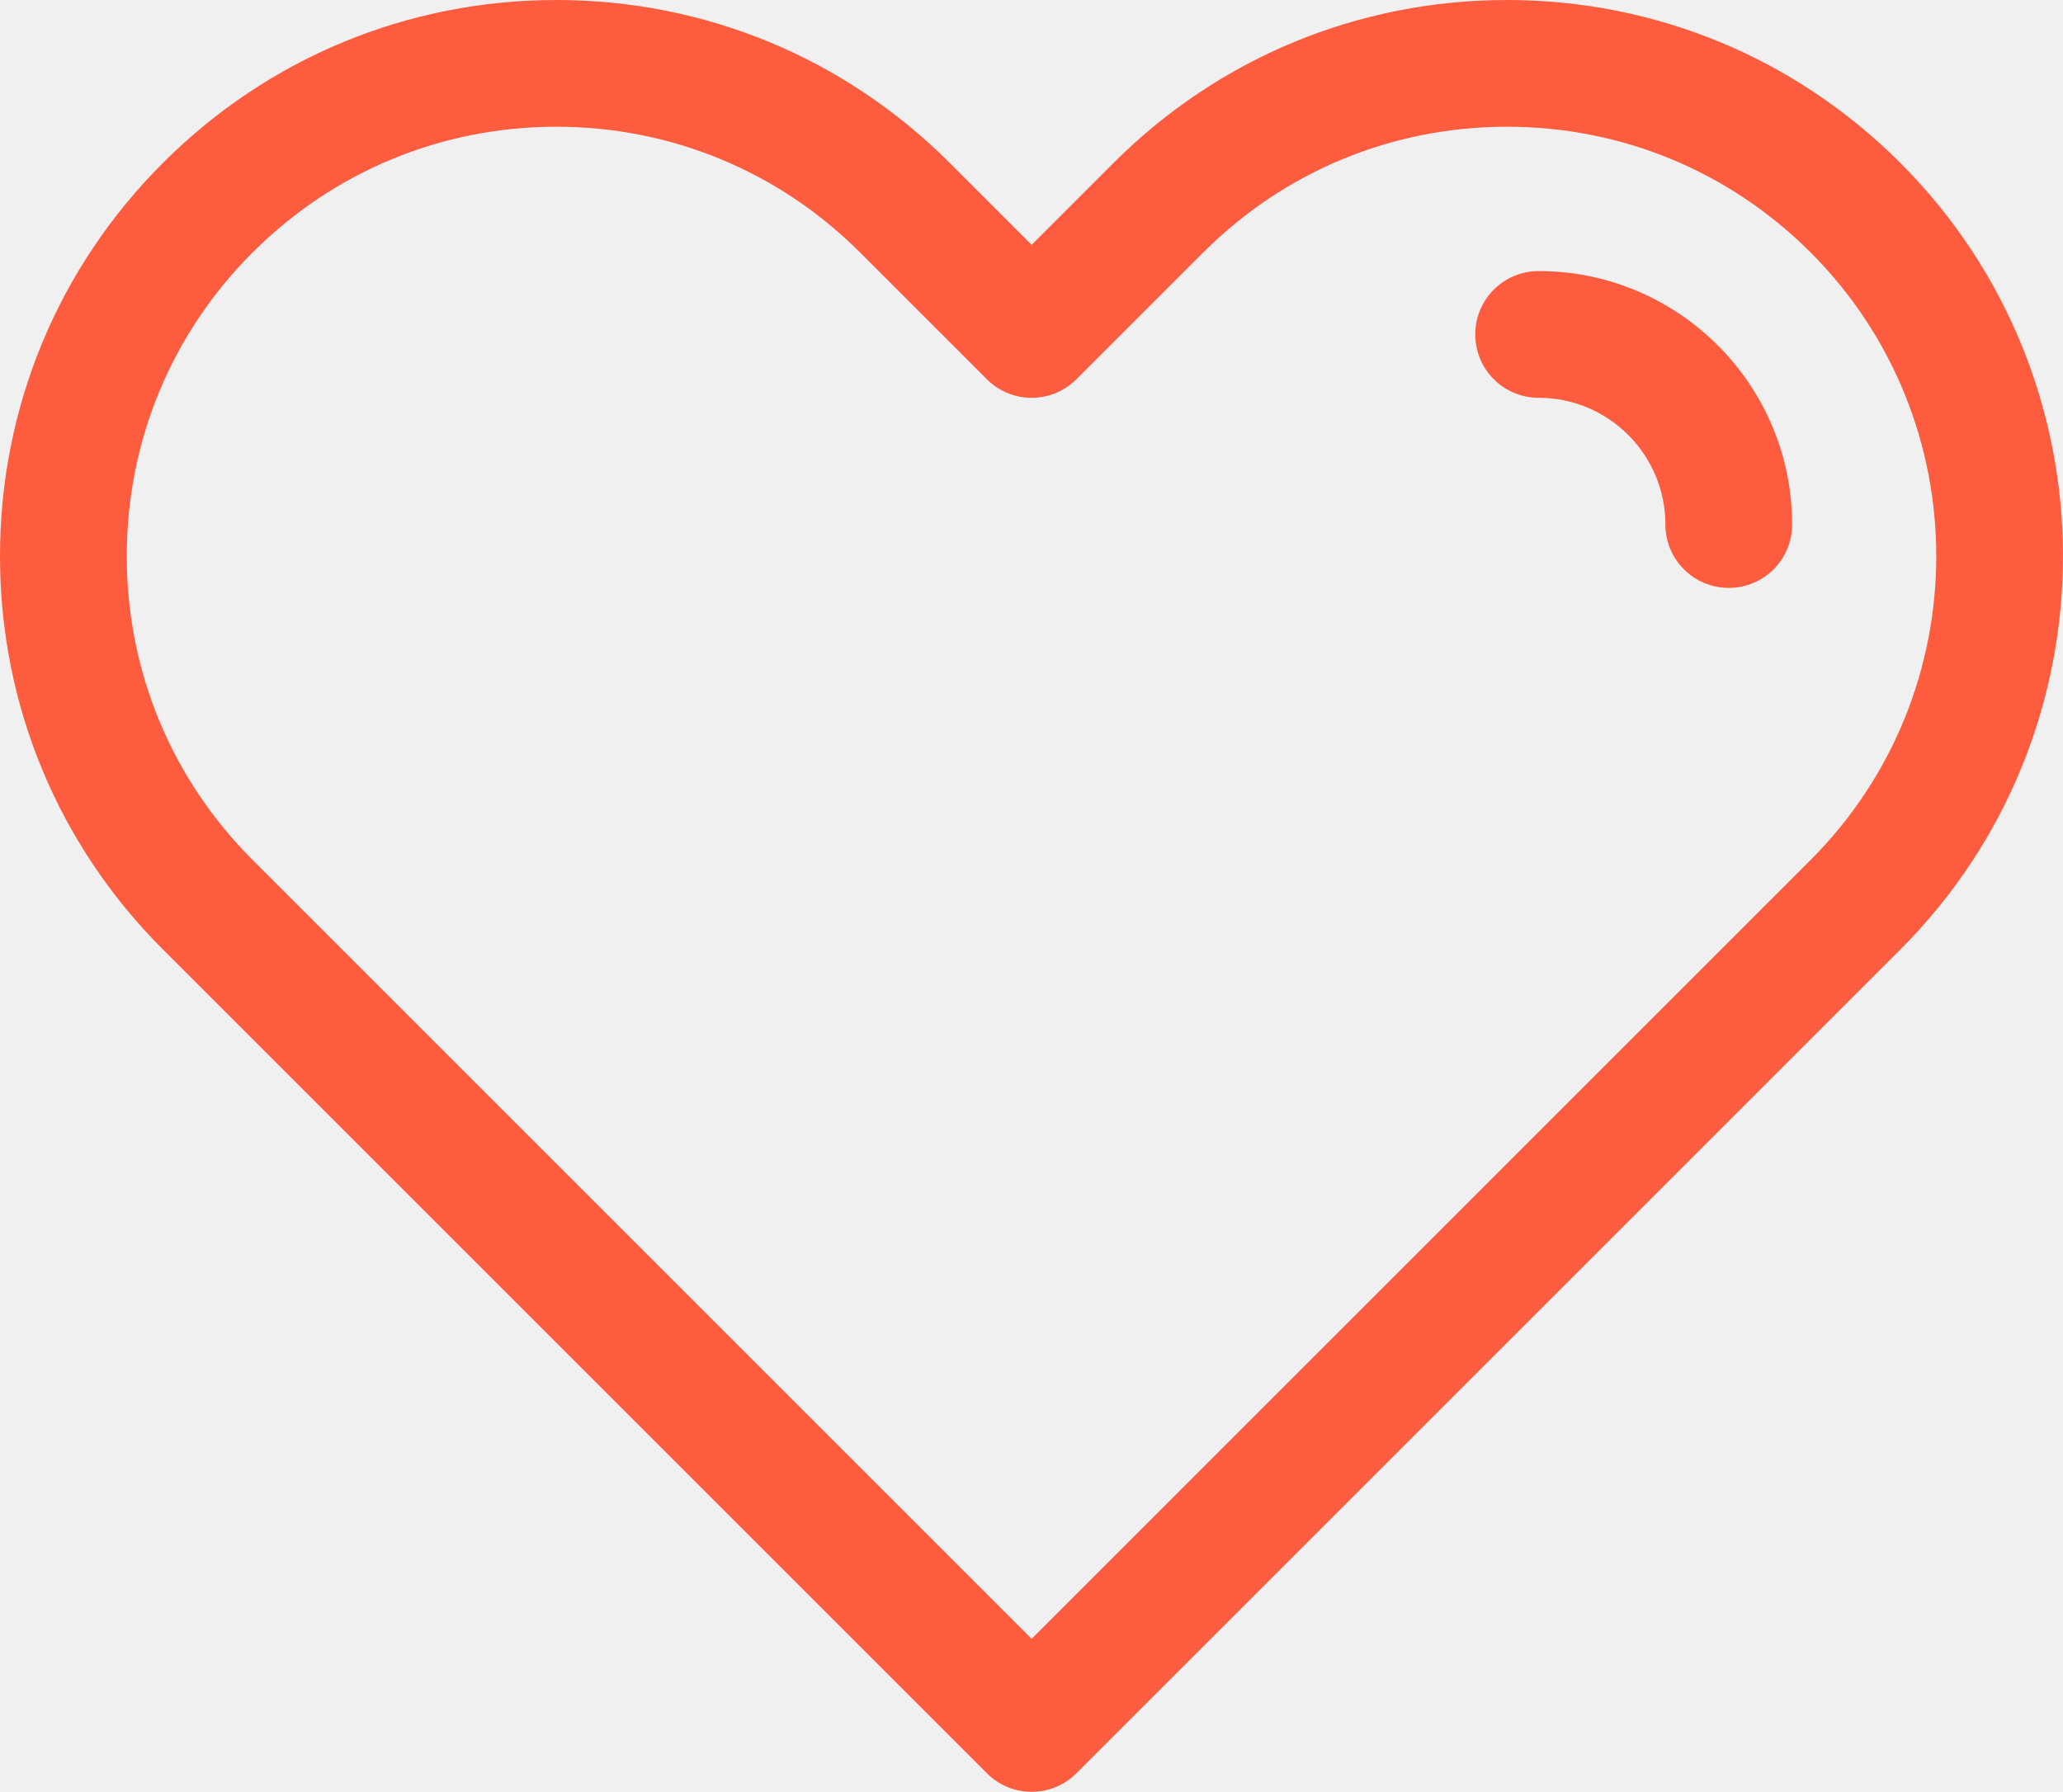
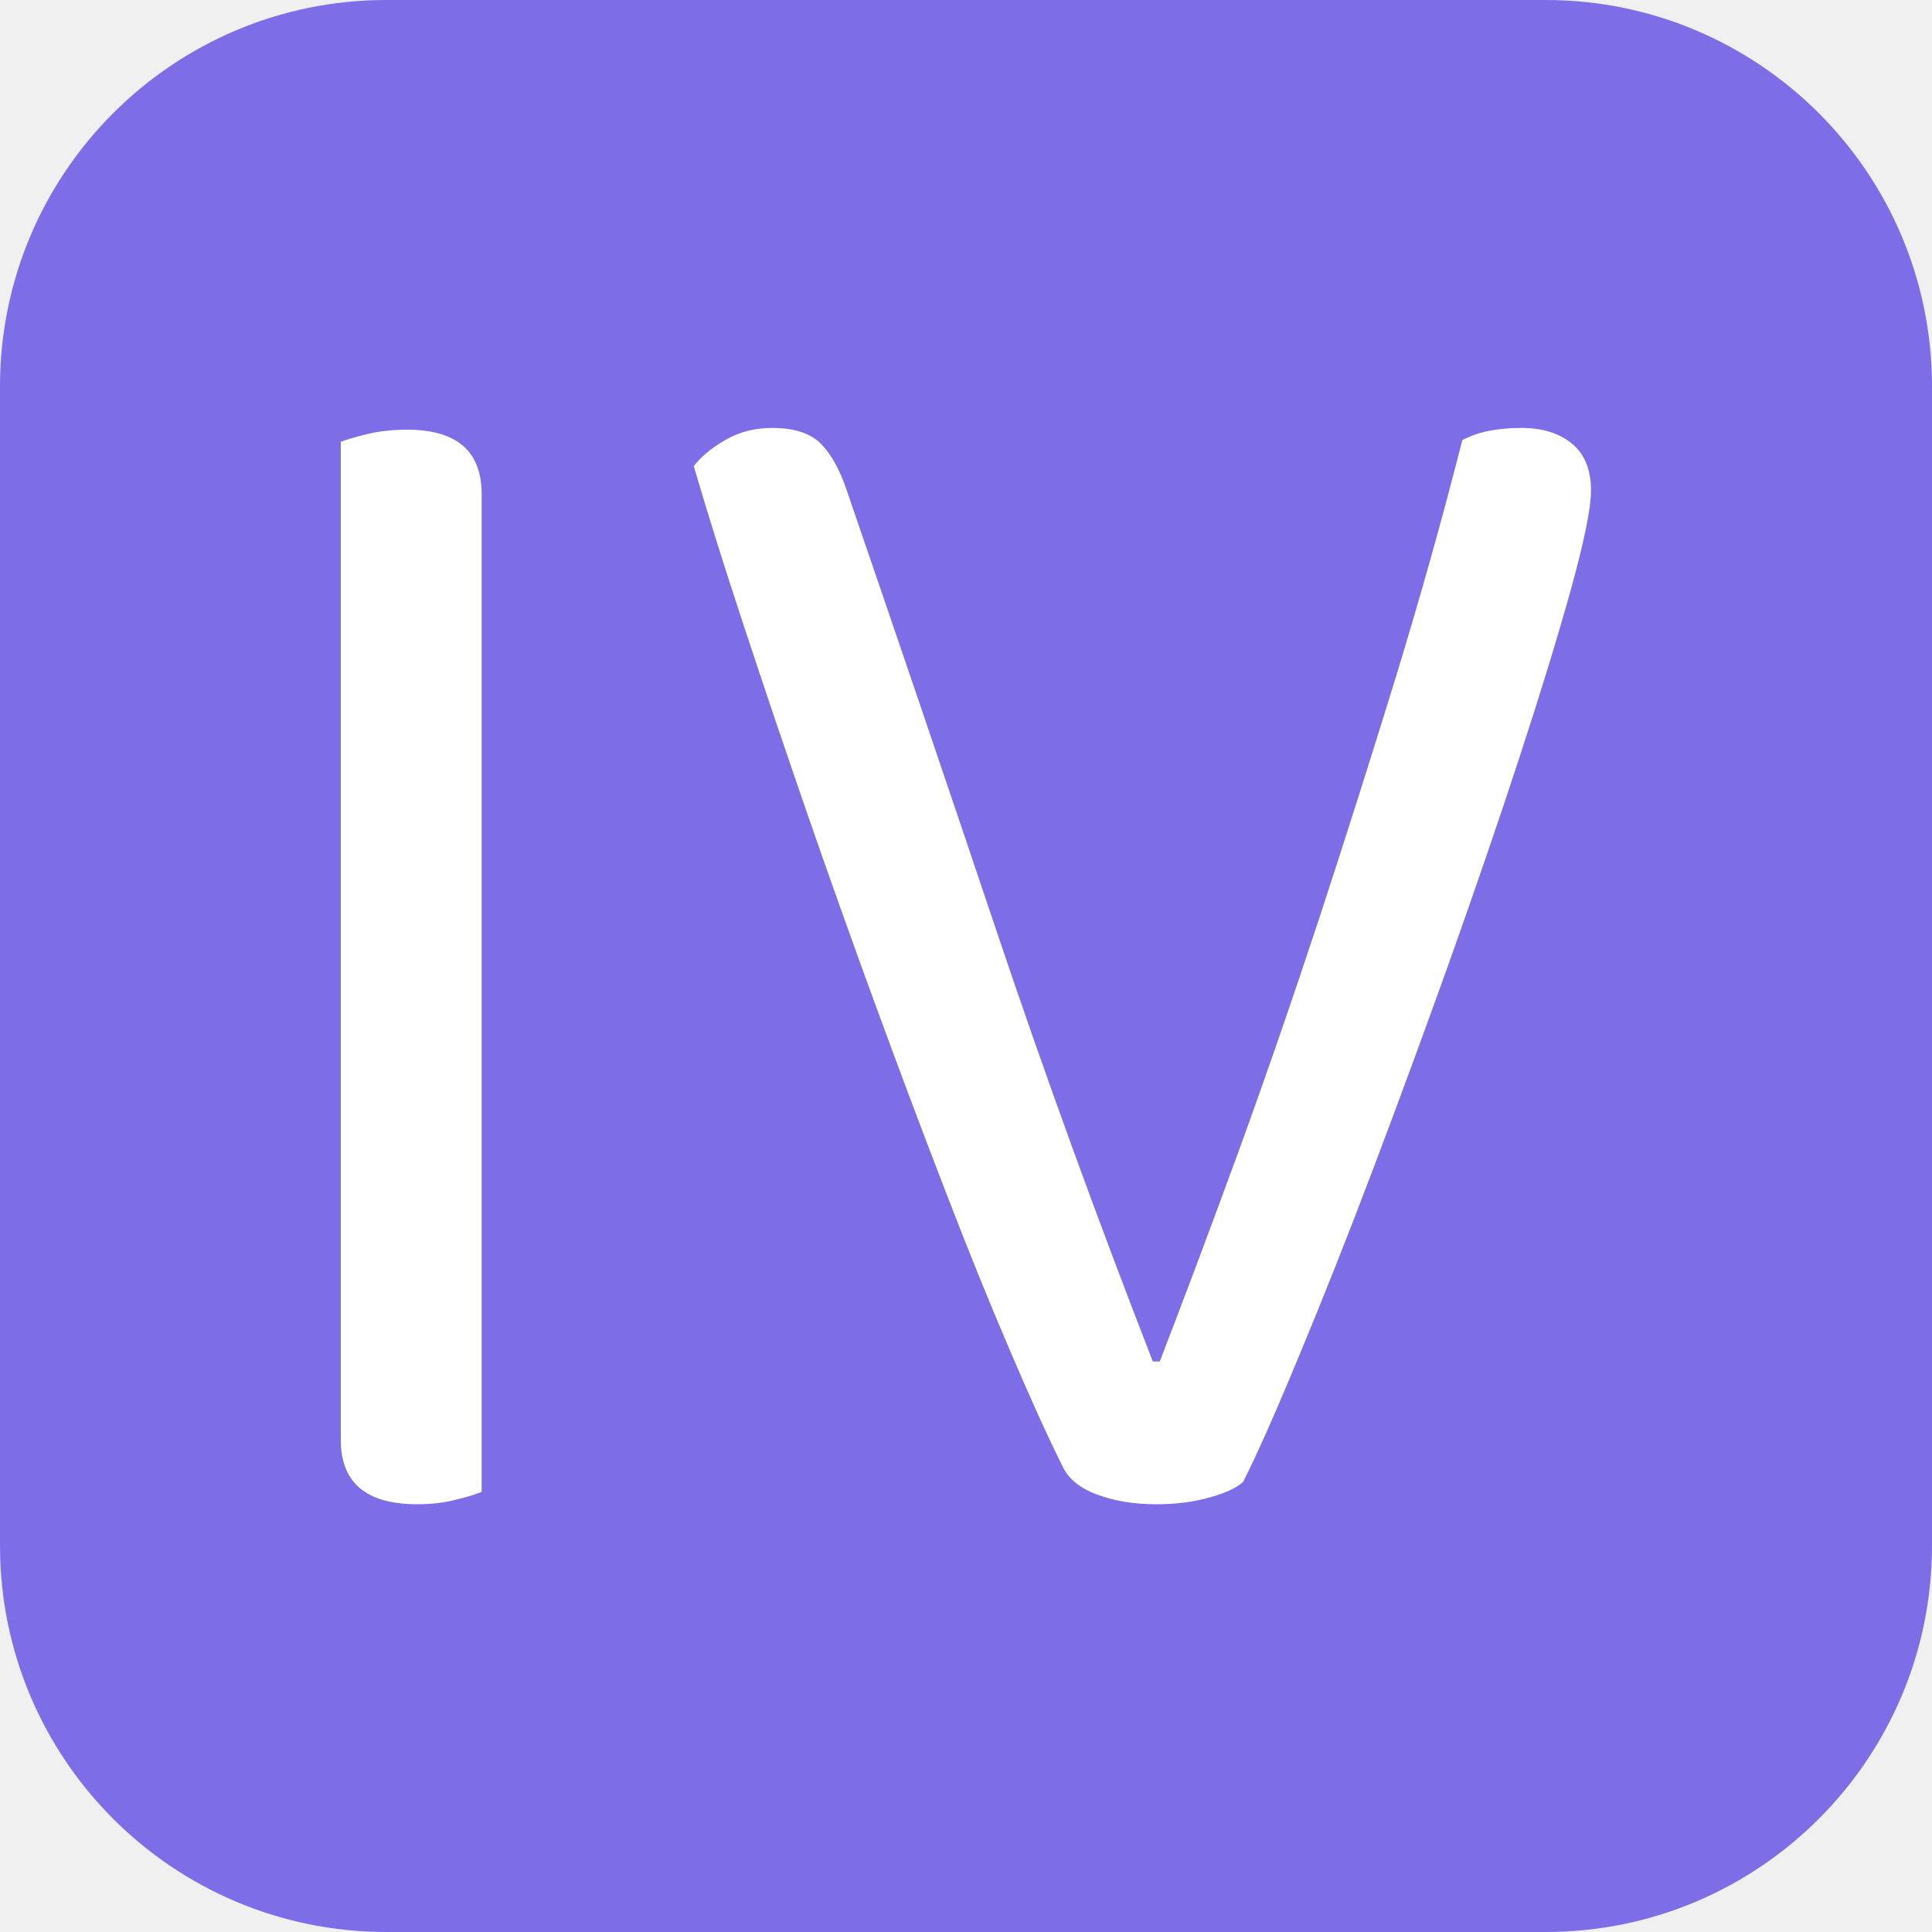
- <svg xmlns="http://www.w3.org/2000/svg" id="social_x5F_heart" style="enable-background:new 0 0 32.552 28.278;" version="1.1" viewBox="0 0 32.552 28.278" xml:space="preserve">
-   <g>
-     <g>
-       <path d="M16.278,28.278c-0.265,0-0.52-0.105-0.707-0.293l-13-13C0.913,13.327,0,11.123,0,8.778    s0.913-4.55,2.571-6.207C4.229,0.913,6.433,0,8.778,0s4.549,0.913,6.207,2.571l1.293,1.293l1.293-1.293    C19.229,0.913,21.434,0,23.778,0s4.549,0.913,6.207,2.571c3.422,3.422,3.422,8.991,0,12.414l-13,13    C16.798,28.173,16.543,28.278,16.278,28.278z M8.778,2C6.967,2,5.266,2.705,3.985,3.985S2,6.968,2,8.778s0.705,3.513,1.985,4.793    l12.293,12.293l12.292-12.293c2.643-2.644,2.643-6.943,0-9.586C27.291,2.705,25.589,2,23.778,2s-3.513,0.705-4.793,1.985l-2,2    c-0.391,0.391-1.023,0.391-1.414,0l-2-2l0,0C12.291,2.705,10.588,2,8.778,2z" style="fill:#FD5C3F;" />
-     </g>
-     <g>
-       <path d="M27.278,9.278c-0.552,0-1-0.447-1-1c0-1.103-0.897-2-2-2c-0.552,0-1-0.447-1-1s0.448-1,1-1    c2.206,0,4,1.794,4,4C28.278,8.831,27.831,9.278,27.278,9.278z" style="fill:#FD5C3F;" />
-     </g>
-   </g>
+ <svg xmlns="http://www.w3.org/2000/svg" width="256" height="256" viewBox="0 0 100 100">
+   <rect width="100" height="100" rx="20" fill="#7d6ee7" />
+   <path d="M24.93 77.22L24.93 77.22Q24.48 77.41 23.58 77.63Q22.68 77.86 21.60 77.86L21.60 77.86Q17.64 77.86 17.64 74.53L17.64 74.53L17.64 22.87Q18.09 22.69 19.04 22.46Q19.98 22.24 21.06 22.24L21.06 22.24Q24.93 22.24 24.93 25.57L24.93 25.57L24.93 77.22ZM64.35 76.69L64.35 76.69Q63.90 77.14 62.64 77.50Q61.38 77.86 59.85 77.86L59.85 77.86Q58.14 77.86 56.79 77.36Q55.44 76.86 54.99 75.88L54.99 75.88Q53.82 73.53 52.25 69.84Q50.67 66.16 48.92 61.61Q47.16 57.06 45.32 52.03Q43.47 46.98 41.76 42.04Q40.05 37.09 38.52 32.45Q36.99 27.82 35.91 24.13L35.91 24.13Q36.45 23.41 37.53 22.78Q38.61 22.15 39.96 22.15L39.96 22.15Q41.67 22.15 42.48 22.96Q43.29 23.77 43.83 25.39L43.83 25.39Q47.88 37.18 51.57 48.16Q55.26 59.14 59.67 70.47L59.67 70.47L60.03 70.47Q62.01 65.34 64.13 59.54Q66.24 53.73 68.27 47.57Q70.29 41.41 72.23 35.11Q74.16 28.80 75.69 22.78L75.69 22.78Q76.86 22.15 78.75 22.15L78.75 22.15Q80.38 22.15 81.36 22.96Q82.35 23.77 82.35 25.39L82.35 25.39Q82.35 26.74 81.32 30.47Q80.28 34.21 78.66 39.16Q77.04 44.11 75.02 49.78Q72.99 55.45 71.01 60.67Q69.03 65.89 67.23 70.20Q65.44 74.53 64.35 76.69Z" fill="#fff" />
</svg>
